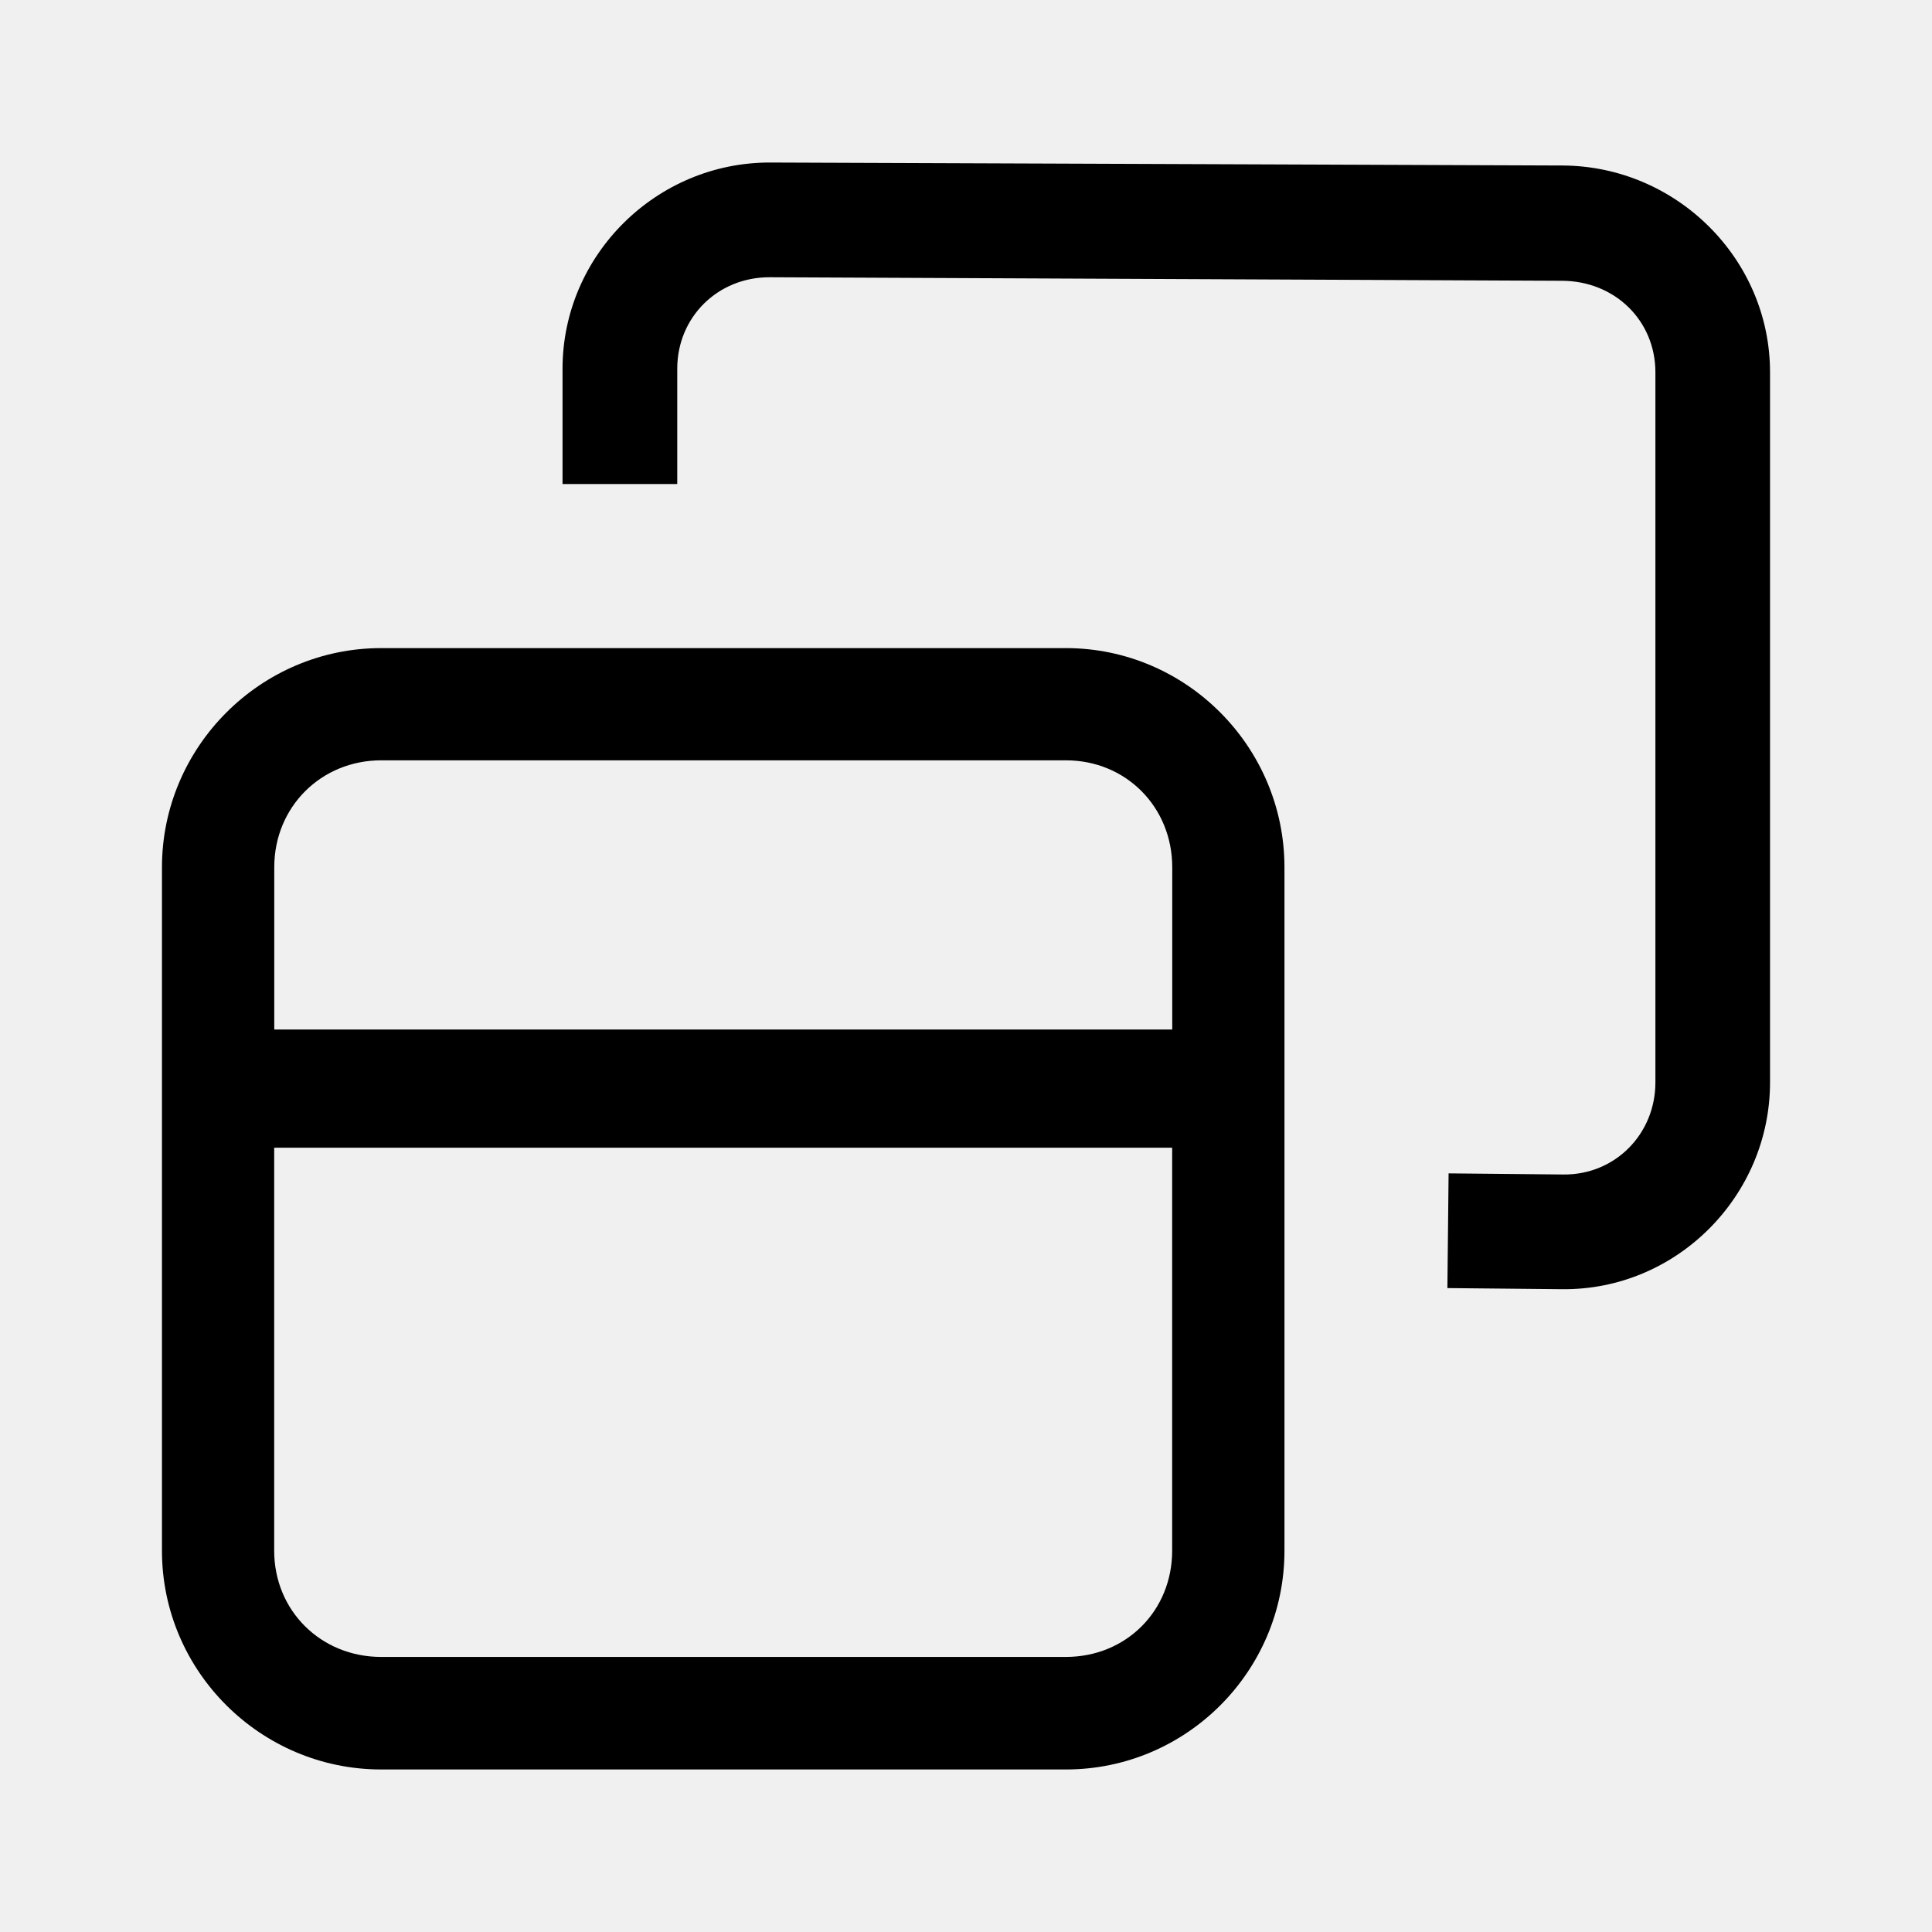
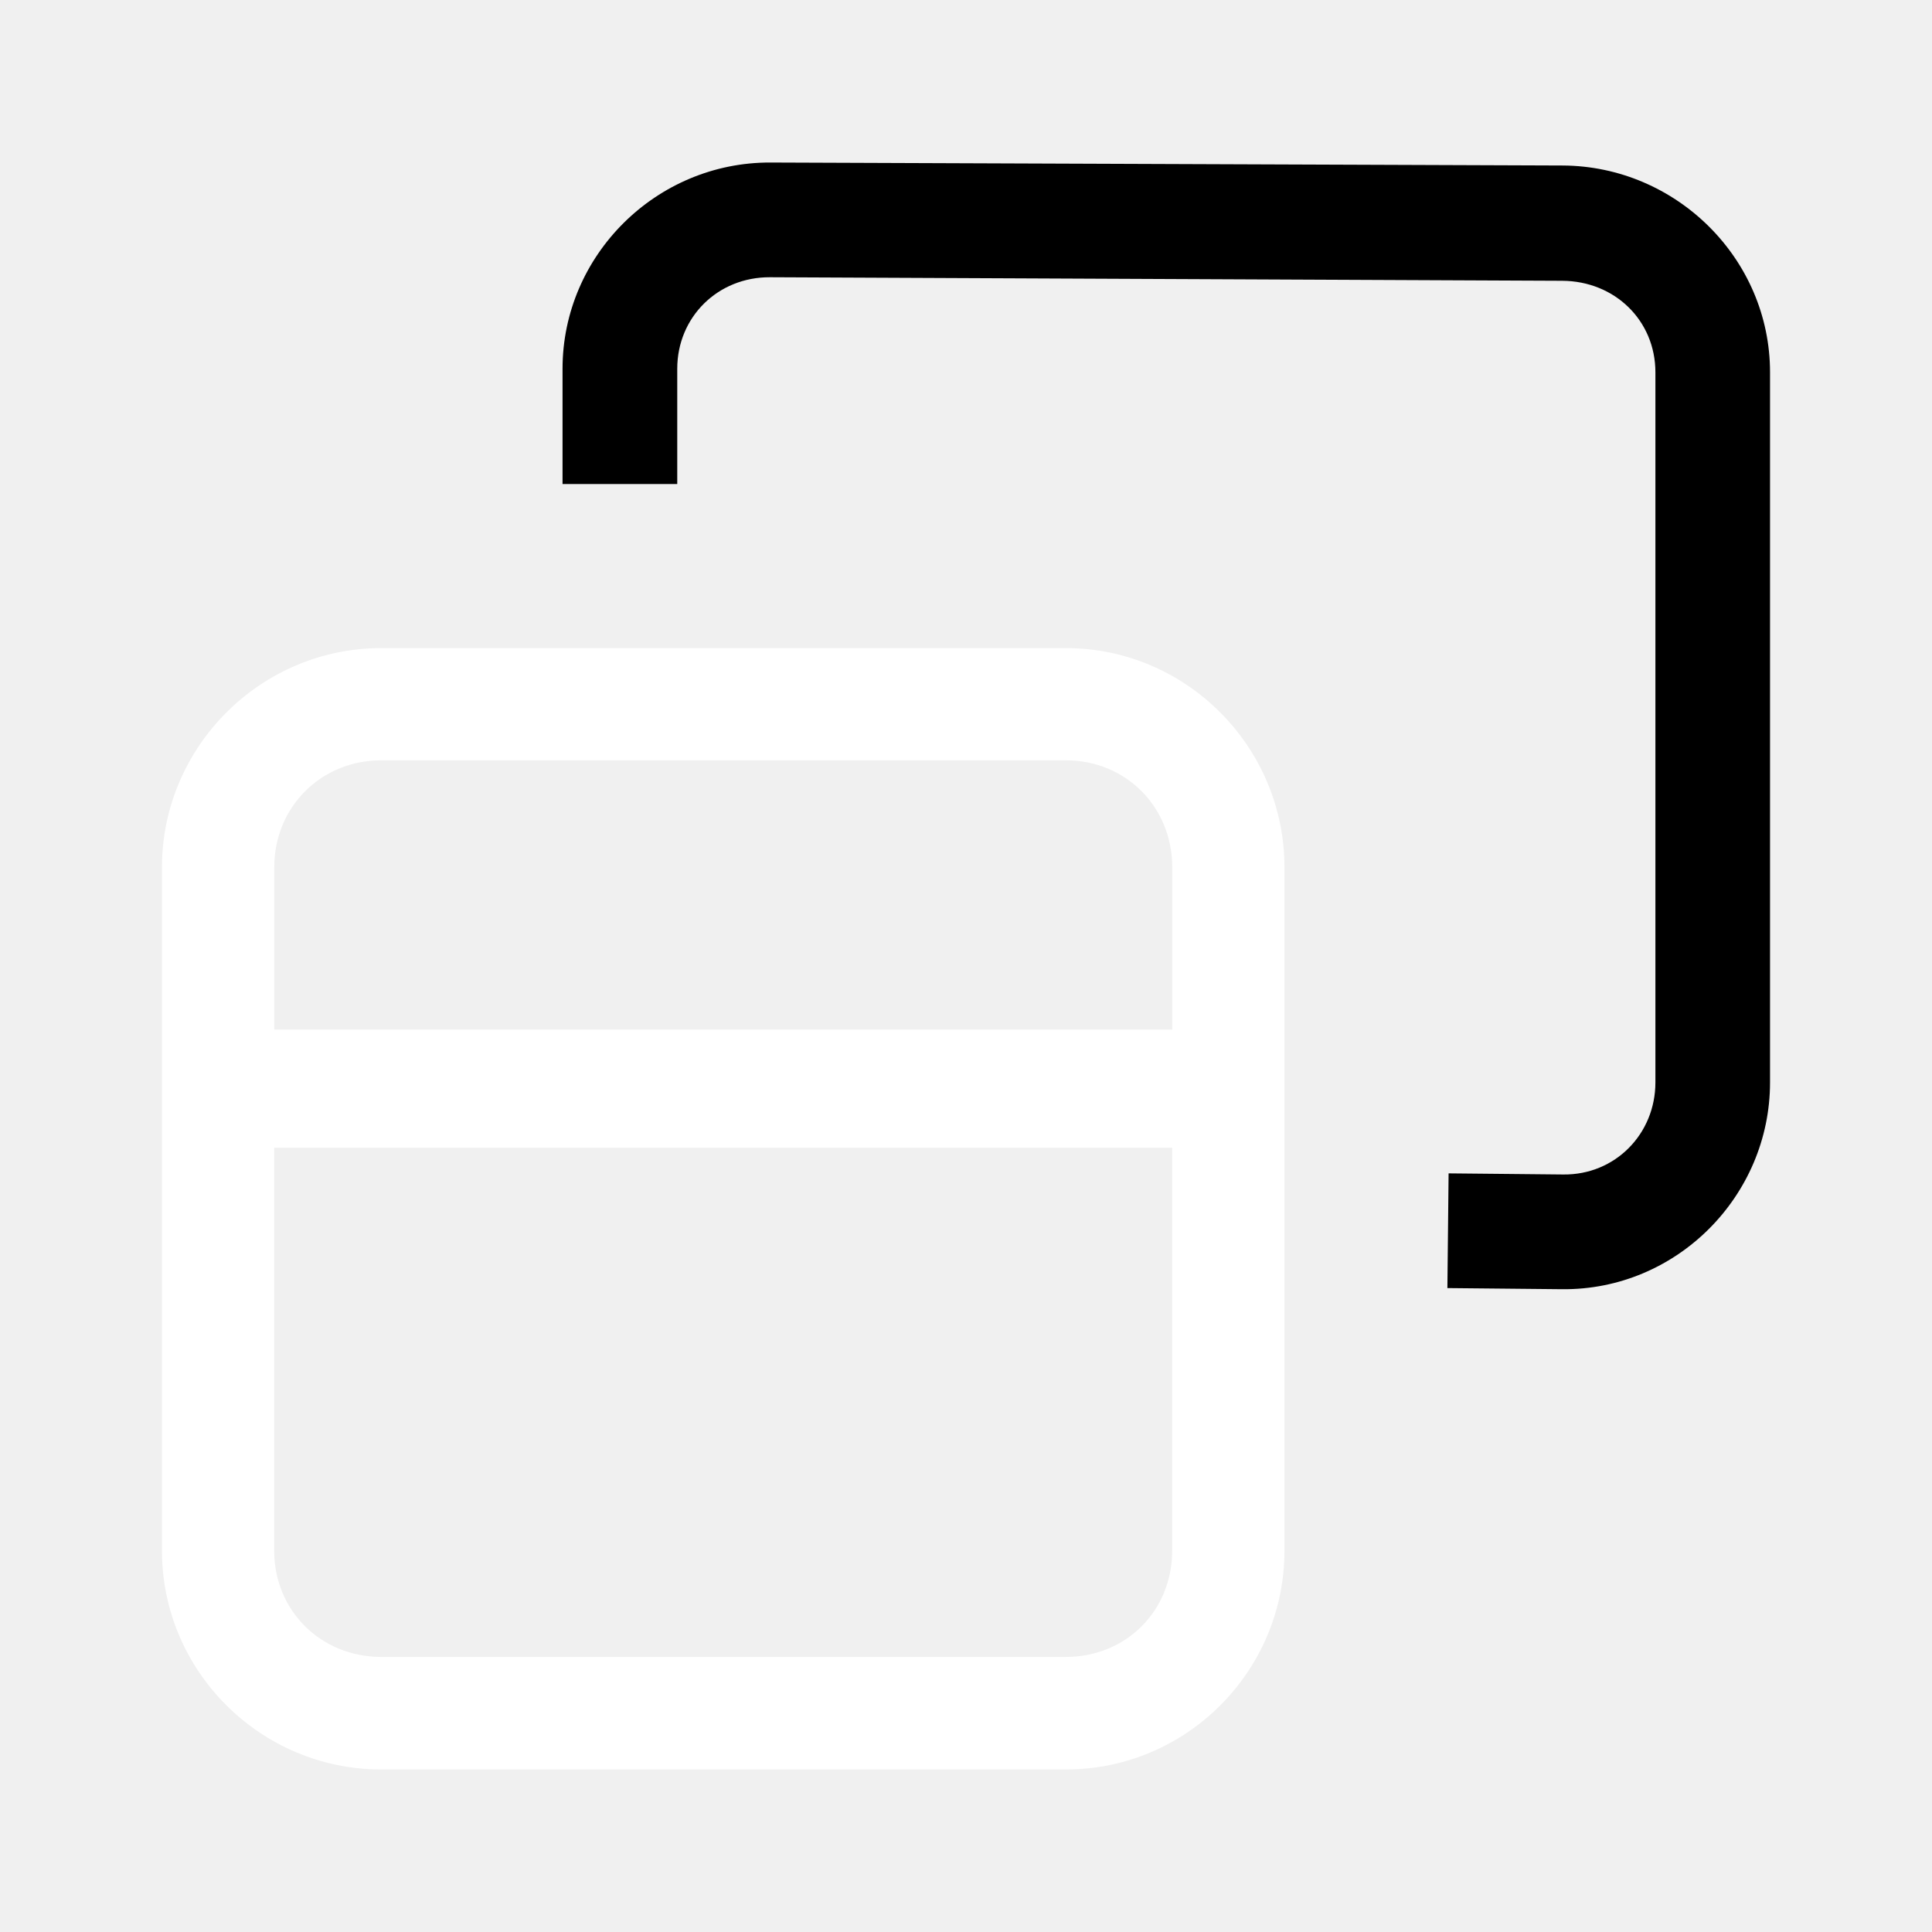
<svg xmlns="http://www.w3.org/2000/svg" width="24" height="24" viewBox="0 0 24 24" fill="none">
-   <g fill="#000">
+   <g fill="#fff">
    <path d="M4.735 8.051c-1.497 0-2.723 1.226-2.723 2.723v8.49c0 1.497 1.226 2.717 2.723 2.717h8.506c1.496 0 2.715-1.22 2.715-2.717v-8.49c0-1.496-1.219-2.723-2.715-2.723Zm0 1.394h8.506c.747 0 1.321.581 1.321 1.328v2.016H3.407v-2.016c0-.748.581-1.328 1.329-1.328Zm-1.329 4.812h11.155v5.006c0 .748-.573 1.32-1.321 1.32H4.735c-.747 0-1.329-.573-1.329-1.32Z" />
    <path fill="#000" d="M9.572 2.019c-1.417-.006-2.584 1.15-2.584 2.562v1.432h1.425v-1.432c0-.641.503-1.14 1.152-1.137l9.84.044c.656.003 1.159.495 1.159 1.137v8.821c0 .641-.501 1.151-1.144 1.144l-.709-.007-.716-.007-.015 1.425.716.007.709.007c1.422.014 2.583-1.157 2.583-2.569V4.625c0-1.412-1.166-2.562-2.576-2.569Z" />
  </g>
</svg>
